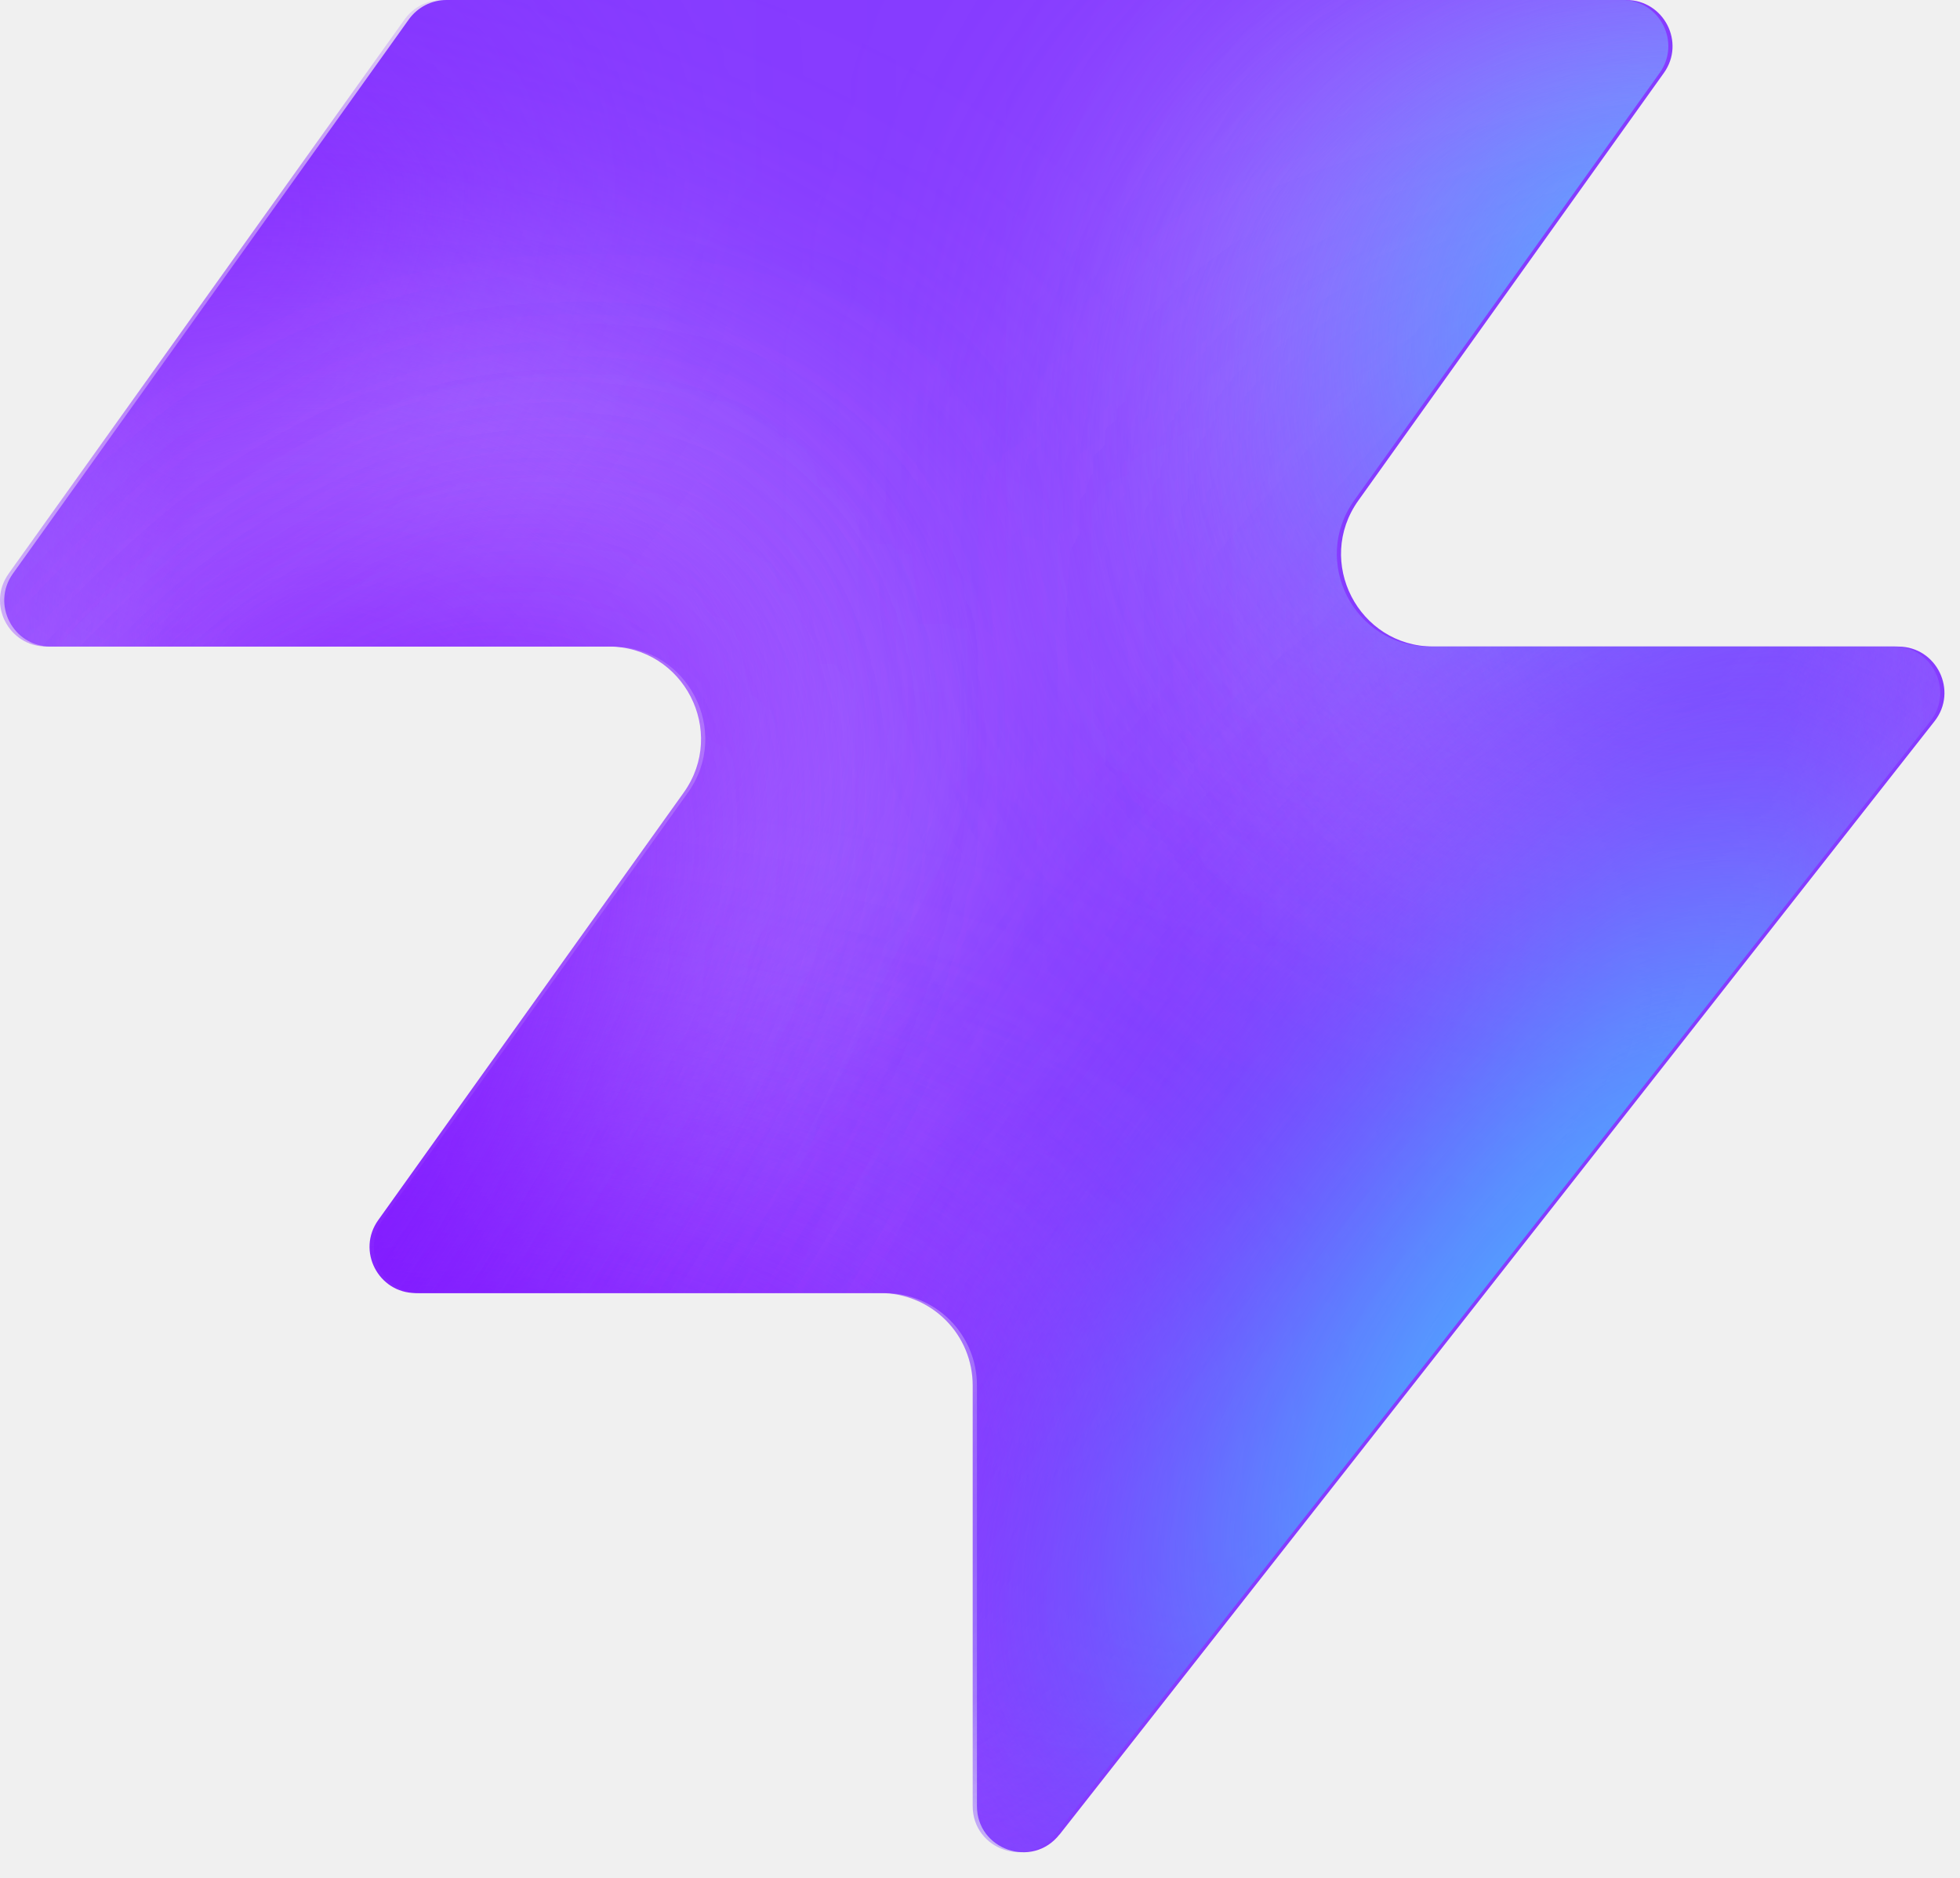
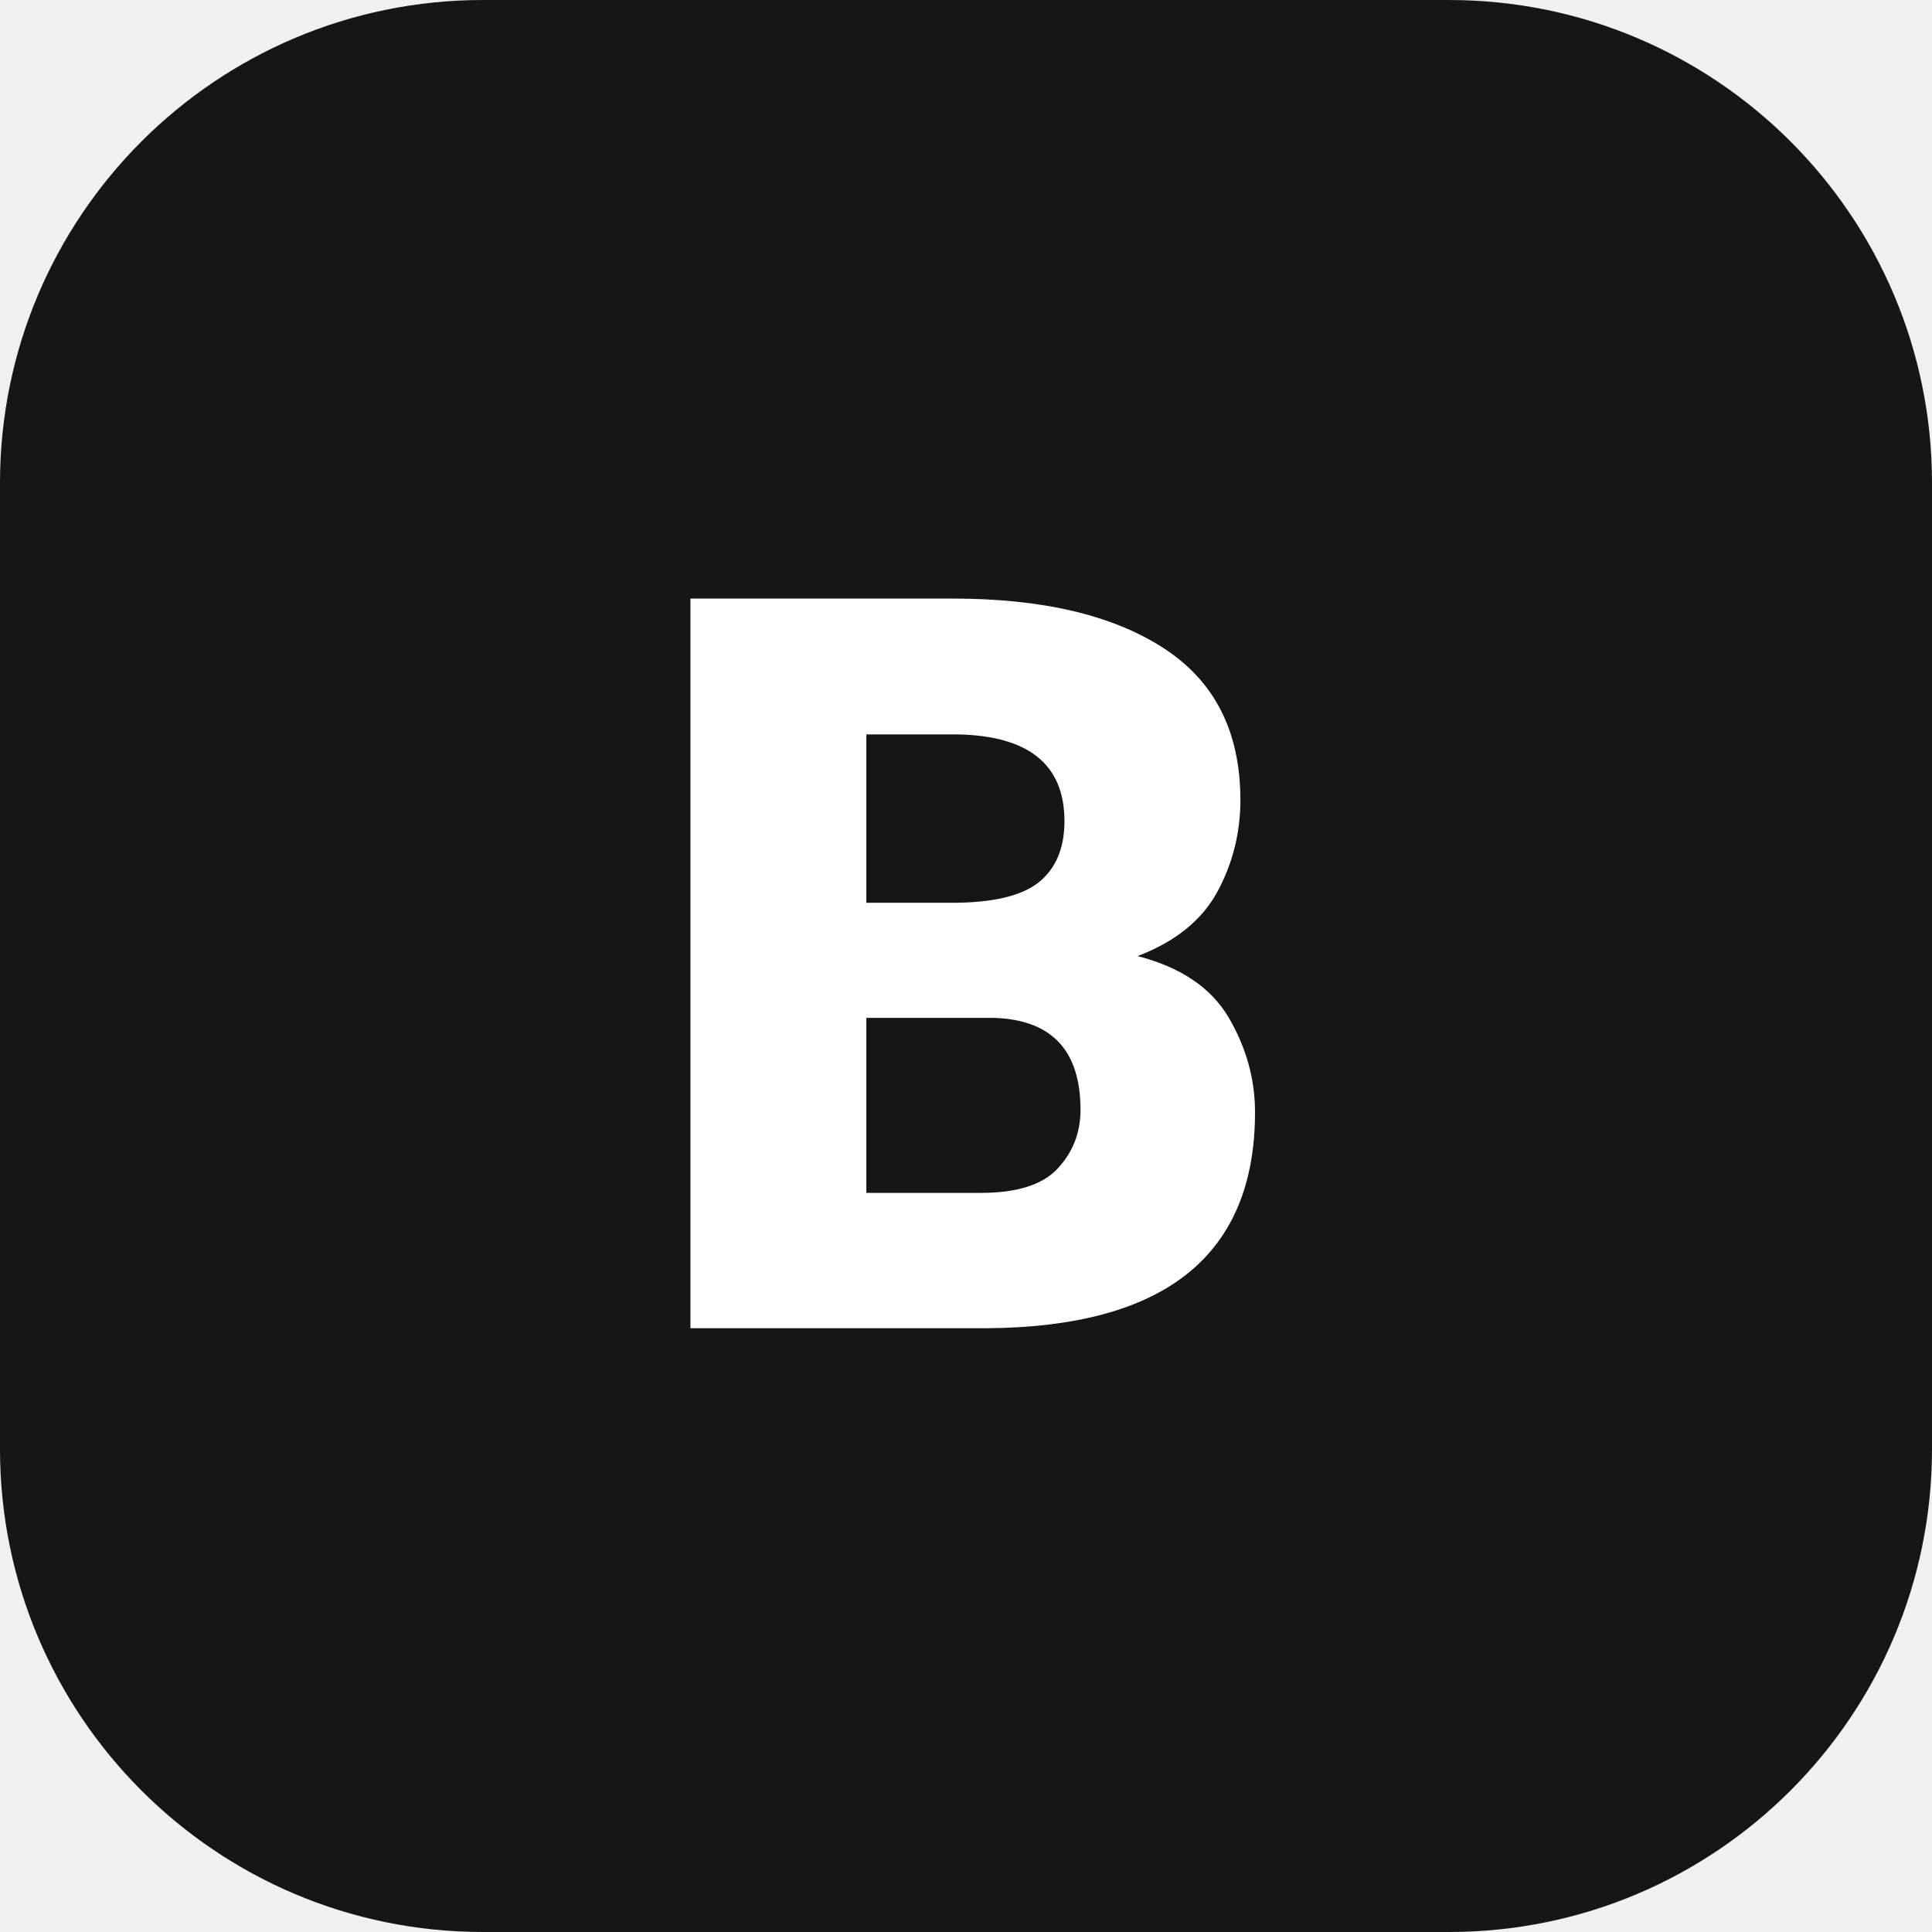
- <svg xmlns="http://www.w3.org/2000/svg" width="48" height="46" fill="none" viewBox="0 0 48 46">
-   <path fill="#863bff" d="M25.946 44.938c-.664.845-2.021.375-2.021-.698V33.937a2.26 2.26 0 0 0-2.262-2.262H10.287c-.92 0-1.456-1.04-.92-1.788l7.48-10.471c1.07-1.497 0-3.578-1.842-3.578H1.237c-.92 0-1.456-1.04-.92-1.788L10.013.474c.214-.297.556-.474.92-.474h28.894c.92 0 1.456 1.04.92 1.788l-7.48 10.471c-1.07 1.498 0 3.579 1.842 3.579h11.377c.943 0 1.473 1.088.89 1.83L25.947 44.94z" style="fill:#863bff;fill:color(display-p3 .525 .23 1);fill-opacity:1" />
-   <mask id="a" width="48" height="46" x="0" y="0" maskUnits="userSpaceOnUse" style="mask-type:alpha">
-     <path fill="#000" d="M25.842 44.938c-.664.844-2.021.375-2.021-.698V33.937a2.26 2.26 0 0 0-2.262-2.262H10.183c-.92 0-1.456-1.04-.92-1.788l7.48-10.471c1.07-1.498 0-3.579-1.842-3.579H1.133c-.92 0-1.456-1.04-.92-1.787L9.91.473c.214-.297.556-.474.92-.474h28.894c.92 0 1.456 1.04.92 1.788l-7.48 10.471c-1.07 1.498 0 3.578 1.842 3.578h11.377c.943 0 1.473 1.088.89 1.832L25.843 44.94z" style="fill:#000;fill-opacity:1" />
-   </mask>
-   <g mask="url(#a)">
-     <g filter="url(#b)">
-       <ellipse cx="5.508" cy="14.704" fill="#ede6ff" rx="5.508" ry="14.704" style="fill:#ede6ff;fill:color(display-p3 .927 .903 1);fill-opacity:1" transform="matrix(.00324 1 1 -.00324 -4.47 31.516)" />
-     </g>
-     <g filter="url(#c)">
-       <ellipse cx="10.399" cy="29.851" fill="#ede6ff" rx="10.399" ry="29.851" style="fill:#ede6ff;fill:color(display-p3 .927 .903 1);fill-opacity:1" transform="matrix(.00324 1 1 -.00324 -39.328 7.883)" />
-     </g>
-     <g filter="url(#d)">
-       <ellipse cx="5.508" cy="30.487" fill="#7e14ff" rx="5.508" ry="30.487" style="fill:#7e14ff;fill:color(display-p3 .492 .077 1);fill-opacity:1" transform="rotate(89.814 -25.913 -14.639)scale(1 -1)" />
-     </g>
-     <g filter="url(#e)">
-       <ellipse cx="5.508" cy="30.599" fill="#7e14ff" rx="5.508" ry="30.599" style="fill:#7e14ff;fill:color(display-p3 .492 .077 1);fill-opacity:1" transform="rotate(89.814 -32.644 -3.334)scale(1 -1)" />
-     </g>
-     <g filter="url(#f)">
-       <ellipse cx="5.508" cy="30.599" fill="#7e14ff" rx="5.508" ry="30.599" style="fill:#7e14ff;fill:color(display-p3 .492 .077 1);fill-opacity:1" transform="matrix(.00324 1 1 -.00324 -34.34 30.47)" />
-     </g>
-     <g filter="url(#g)">
-       <ellipse cx="14.072" cy="22.078" fill="#ede6ff" rx="14.072" ry="22.078" style="fill:#ede6ff;fill:color(display-p3 .927 .903 1);fill-opacity:1" transform="rotate(93.35 24.506 48.493)scale(-1 1)" />
-     </g>
-     <g filter="url(#h)">
-       <ellipse cx="3.47" cy="21.501" fill="#7e14ff" rx="3.47" ry="21.501" style="fill:#7e14ff;fill:color(display-p3 .492 .077 1);fill-opacity:1" transform="rotate(89.009 28.708 47.59)scale(-1 1)" />
-     </g>
-     <g filter="url(#i)">
-       <ellipse cx="3.47" cy="21.501" fill="#7e14ff" rx="3.47" ry="21.501" style="fill:#7e14ff;fill:color(display-p3 .492 .077 1);fill-opacity:1" transform="rotate(89.009 28.708 47.59)scale(-1 1)" />
-     </g>
-     <g filter="url(#j)">
-       <ellipse cx=".387" cy="8.972" fill="#7e14ff" rx="4.407" ry="29.108" style="fill:#7e14ff;fill:color(display-p3 .492 .077 1);fill-opacity:1" transform="rotate(39.51 .387 8.972)" />
-     </g>
-     <g filter="url(#k)">
-       <ellipse cx="47.523" cy="-6.092" fill="#7e14ff" rx="4.407" ry="29.108" style="fill:#7e14ff;fill:color(display-p3 .492 .077 1);fill-opacity:1" transform="rotate(37.892 47.523 -6.092)" />
-     </g>
-     <g filter="url(#l)">
-       <ellipse cx="41.412" cy="6.333" fill="#47bfff" rx="5.971" ry="9.665" style="fill:#47bfff;fill:color(display-p3 .28 .748 1);fill-opacity:1" transform="rotate(37.892 41.412 6.333)" />
-     </g>
-     <g filter="url(#m)">
-       <ellipse cx="-1.879" cy="38.332" fill="#7e14ff" rx="4.407" ry="29.108" style="fill:#7e14ff;fill:color(display-p3 .492 .077 1);fill-opacity:1" transform="rotate(37.892 -1.88 38.332)" />
-     </g>
-     <g filter="url(#n)">
-       <ellipse cx="-1.879" cy="38.332" fill="#7e14ff" rx="4.407" ry="29.108" style="fill:#7e14ff;fill:color(display-p3 .492 .077 1);fill-opacity:1" transform="rotate(37.892 -1.88 38.332)" />
-     </g>
-     <g filter="url(#o)">
-       <ellipse cx="35.651" cy="29.907" fill="#7e14ff" rx="4.407" ry="29.108" style="fill:#7e14ff;fill:color(display-p3 .492 .077 1);fill-opacity:1" transform="rotate(37.892 35.651 29.907)" />
-     </g>
-     <g filter="url(#p)">
-       <ellipse cx="38.418" cy="32.4" fill="#47bfff" rx="5.971" ry="15.297" style="fill:#47bfff;fill:color(display-p3 .28 .748 1);fill-opacity:1" transform="rotate(37.892 38.418 32.4)" />
-     </g>
-   </g>
-   <defs>
-     <filter id="b" width="60.045" height="41.654" x="-19.77" y="16.149" color-interpolation-filters="sRGB" filterUnits="userSpaceOnUse">
-       <feFlood flood-opacity="0" result="BackgroundImageFix" />
-       <feBlend in="SourceGraphic" in2="BackgroundImageFix" result="shape" />
-       <feGaussianBlur result="effect1_foregroundBlur_2002_17158" stdDeviation="7.659" />
-     </filter>
-     <filter id="c" width="90.34" height="51.437" x="-54.613" y="-7.533" color-interpolation-filters="sRGB" filterUnits="userSpaceOnUse">
-       <feFlood flood-opacity="0" result="BackgroundImageFix" />
-       <feBlend in="SourceGraphic" in2="BackgroundImageFix" result="shape" />
-       <feGaussianBlur result="effect1_foregroundBlur_2002_17158" stdDeviation="7.659" />
-     </filter>
-     <filter id="d" width="79.355" height="29.4" x="-49.64" y="2.03" color-interpolation-filters="sRGB" filterUnits="userSpaceOnUse">
-       <feFlood flood-opacity="0" result="BackgroundImageFix" />
-       <feBlend in="SourceGraphic" in2="BackgroundImageFix" result="shape" />
-       <feGaussianBlur result="effect1_foregroundBlur_2002_17158" stdDeviation="4.596" />
-     </filter>
-     <filter id="e" width="79.579" height="29.4" x="-45.045" y="20.029" color-interpolation-filters="sRGB" filterUnits="userSpaceOnUse">
-       <feFlood flood-opacity="0" result="BackgroundImageFix" />
-       <feBlend in="SourceGraphic" in2="BackgroundImageFix" result="shape" />
-       <feGaussianBlur result="effect1_foregroundBlur_2002_17158" stdDeviation="4.596" />
-     </filter>
-     <filter id="f" width="79.579" height="29.4" x="-43.513" y="21.178" color-interpolation-filters="sRGB" filterUnits="userSpaceOnUse">
-       <feFlood flood-opacity="0" result="BackgroundImageFix" />
-       <feBlend in="SourceGraphic" in2="BackgroundImageFix" result="shape" />
-       <feGaussianBlur result="effect1_foregroundBlur_2002_17158" stdDeviation="4.596" />
-     </filter>
-     <filter id="g" width="74.749" height="58.852" x="15.756" y="-17.901" color-interpolation-filters="sRGB" filterUnits="userSpaceOnUse">
-       <feFlood flood-opacity="0" result="BackgroundImageFix" />
-       <feBlend in="SourceGraphic" in2="BackgroundImageFix" result="shape" />
-       <feGaussianBlur result="effect1_foregroundBlur_2002_17158" stdDeviation="7.659" />
-     </filter>
-     <filter id="h" width="61.377" height="25.362" x="23.548" y="2.284" color-interpolation-filters="sRGB" filterUnits="userSpaceOnUse">
-       <feFlood flood-opacity="0" result="BackgroundImageFix" />
-       <feBlend in="SourceGraphic" in2="BackgroundImageFix" result="shape" />
-       <feGaussianBlur result="effect1_foregroundBlur_2002_17158" stdDeviation="4.596" />
-     </filter>
-     <filter id="i" width="61.377" height="25.362" x="23.548" y="2.284" color-interpolation-filters="sRGB" filterUnits="userSpaceOnUse">
-       <feFlood flood-opacity="0" result="BackgroundImageFix" />
-       <feBlend in="SourceGraphic" in2="BackgroundImageFix" result="shape" />
-       <feGaussianBlur result="effect1_foregroundBlur_2002_17158" stdDeviation="4.596" />
-     </filter>
-     <filter id="j" width="56.045" height="63.649" x="-27.636" y="-22.853" color-interpolation-filters="sRGB" filterUnits="userSpaceOnUse">
-       <feFlood flood-opacity="0" result="BackgroundImageFix" />
-       <feBlend in="SourceGraphic" in2="BackgroundImageFix" result="shape" />
-       <feGaussianBlur result="effect1_foregroundBlur_2002_17158" stdDeviation="4.596" />
-     </filter>
-     <filter id="k" width="54.814" height="64.646" x="20.116" y="-38.415" color-interpolation-filters="sRGB" filterUnits="userSpaceOnUse">
-       <feFlood flood-opacity="0" result="BackgroundImageFix" />
-       <feBlend in="SourceGraphic" in2="BackgroundImageFix" result="shape" />
-       <feGaussianBlur result="effect1_foregroundBlur_2002_17158" stdDeviation="4.596" />
-     </filter>
-     <filter id="l" width="33.541" height="35.313" x="24.641" y="-11.323" color-interpolation-filters="sRGB" filterUnits="userSpaceOnUse">
-       <feFlood flood-opacity="0" result="BackgroundImageFix" />
-       <feBlend in="SourceGraphic" in2="BackgroundImageFix" result="shape" />
-       <feGaussianBlur result="effect1_foregroundBlur_2002_17158" stdDeviation="4.596" />
-     </filter>
-     <filter id="m" width="54.814" height="64.646" x="-29.286" y="6.009" color-interpolation-filters="sRGB" filterUnits="userSpaceOnUse">
-       <feFlood flood-opacity="0" result="BackgroundImageFix" />
-       <feBlend in="SourceGraphic" in2="BackgroundImageFix" result="shape" />
-       <feGaussianBlur result="effect1_foregroundBlur_2002_17158" stdDeviation="4.596" />
-     </filter>
-     <filter id="n" width="54.814" height="64.646" x="-29.286" y="6.009" color-interpolation-filters="sRGB" filterUnits="userSpaceOnUse">
-       <feFlood flood-opacity="0" result="BackgroundImageFix" />
-       <feBlend in="SourceGraphic" in2="BackgroundImageFix" result="shape" />
-       <feGaussianBlur result="effect1_foregroundBlur_2002_17158" stdDeviation="4.596" />
-     </filter>
-     <filter id="o" width="54.814" height="64.646" x="8.244" y="-2.416" color-interpolation-filters="sRGB" filterUnits="userSpaceOnUse">
-       <feFlood flood-opacity="0" result="BackgroundImageFix" />
-       <feBlend in="SourceGraphic" in2="BackgroundImageFix" result="shape" />
-       <feGaussianBlur result="effect1_foregroundBlur_2002_17158" stdDeviation="4.596" />
-     </filter>
-     <filter id="p" width="39.409" height="43.623" x="18.713" y="10.588" color-interpolation-filters="sRGB" filterUnits="userSpaceOnUse">
-       <feFlood flood-opacity="0" result="BackgroundImageFix" />
-       <feBlend in="SourceGraphic" in2="BackgroundImageFix" result="shape" />
-       <feGaussianBlur result="effect1_foregroundBlur_2002_17158" stdDeviation="4.596" />
-     </filter>
-   </defs>
+ <svg xmlns="http://www.w3.org/2000/svg" viewBox="0 0 64 64" width="64" height="64">
+   <rect width="64" height="64" rx="16" fill="#151616" />
+   <text x="32" y="44" fill="#FFFFFF" font-family="-apple-system, BlinkMacSystemFont, 'Plus Jakarta Sans', 'Segoe UI', Roboto, sans-serif" font-size="34" font-weight="800" text-anchor="middle">B</text>
</svg>
